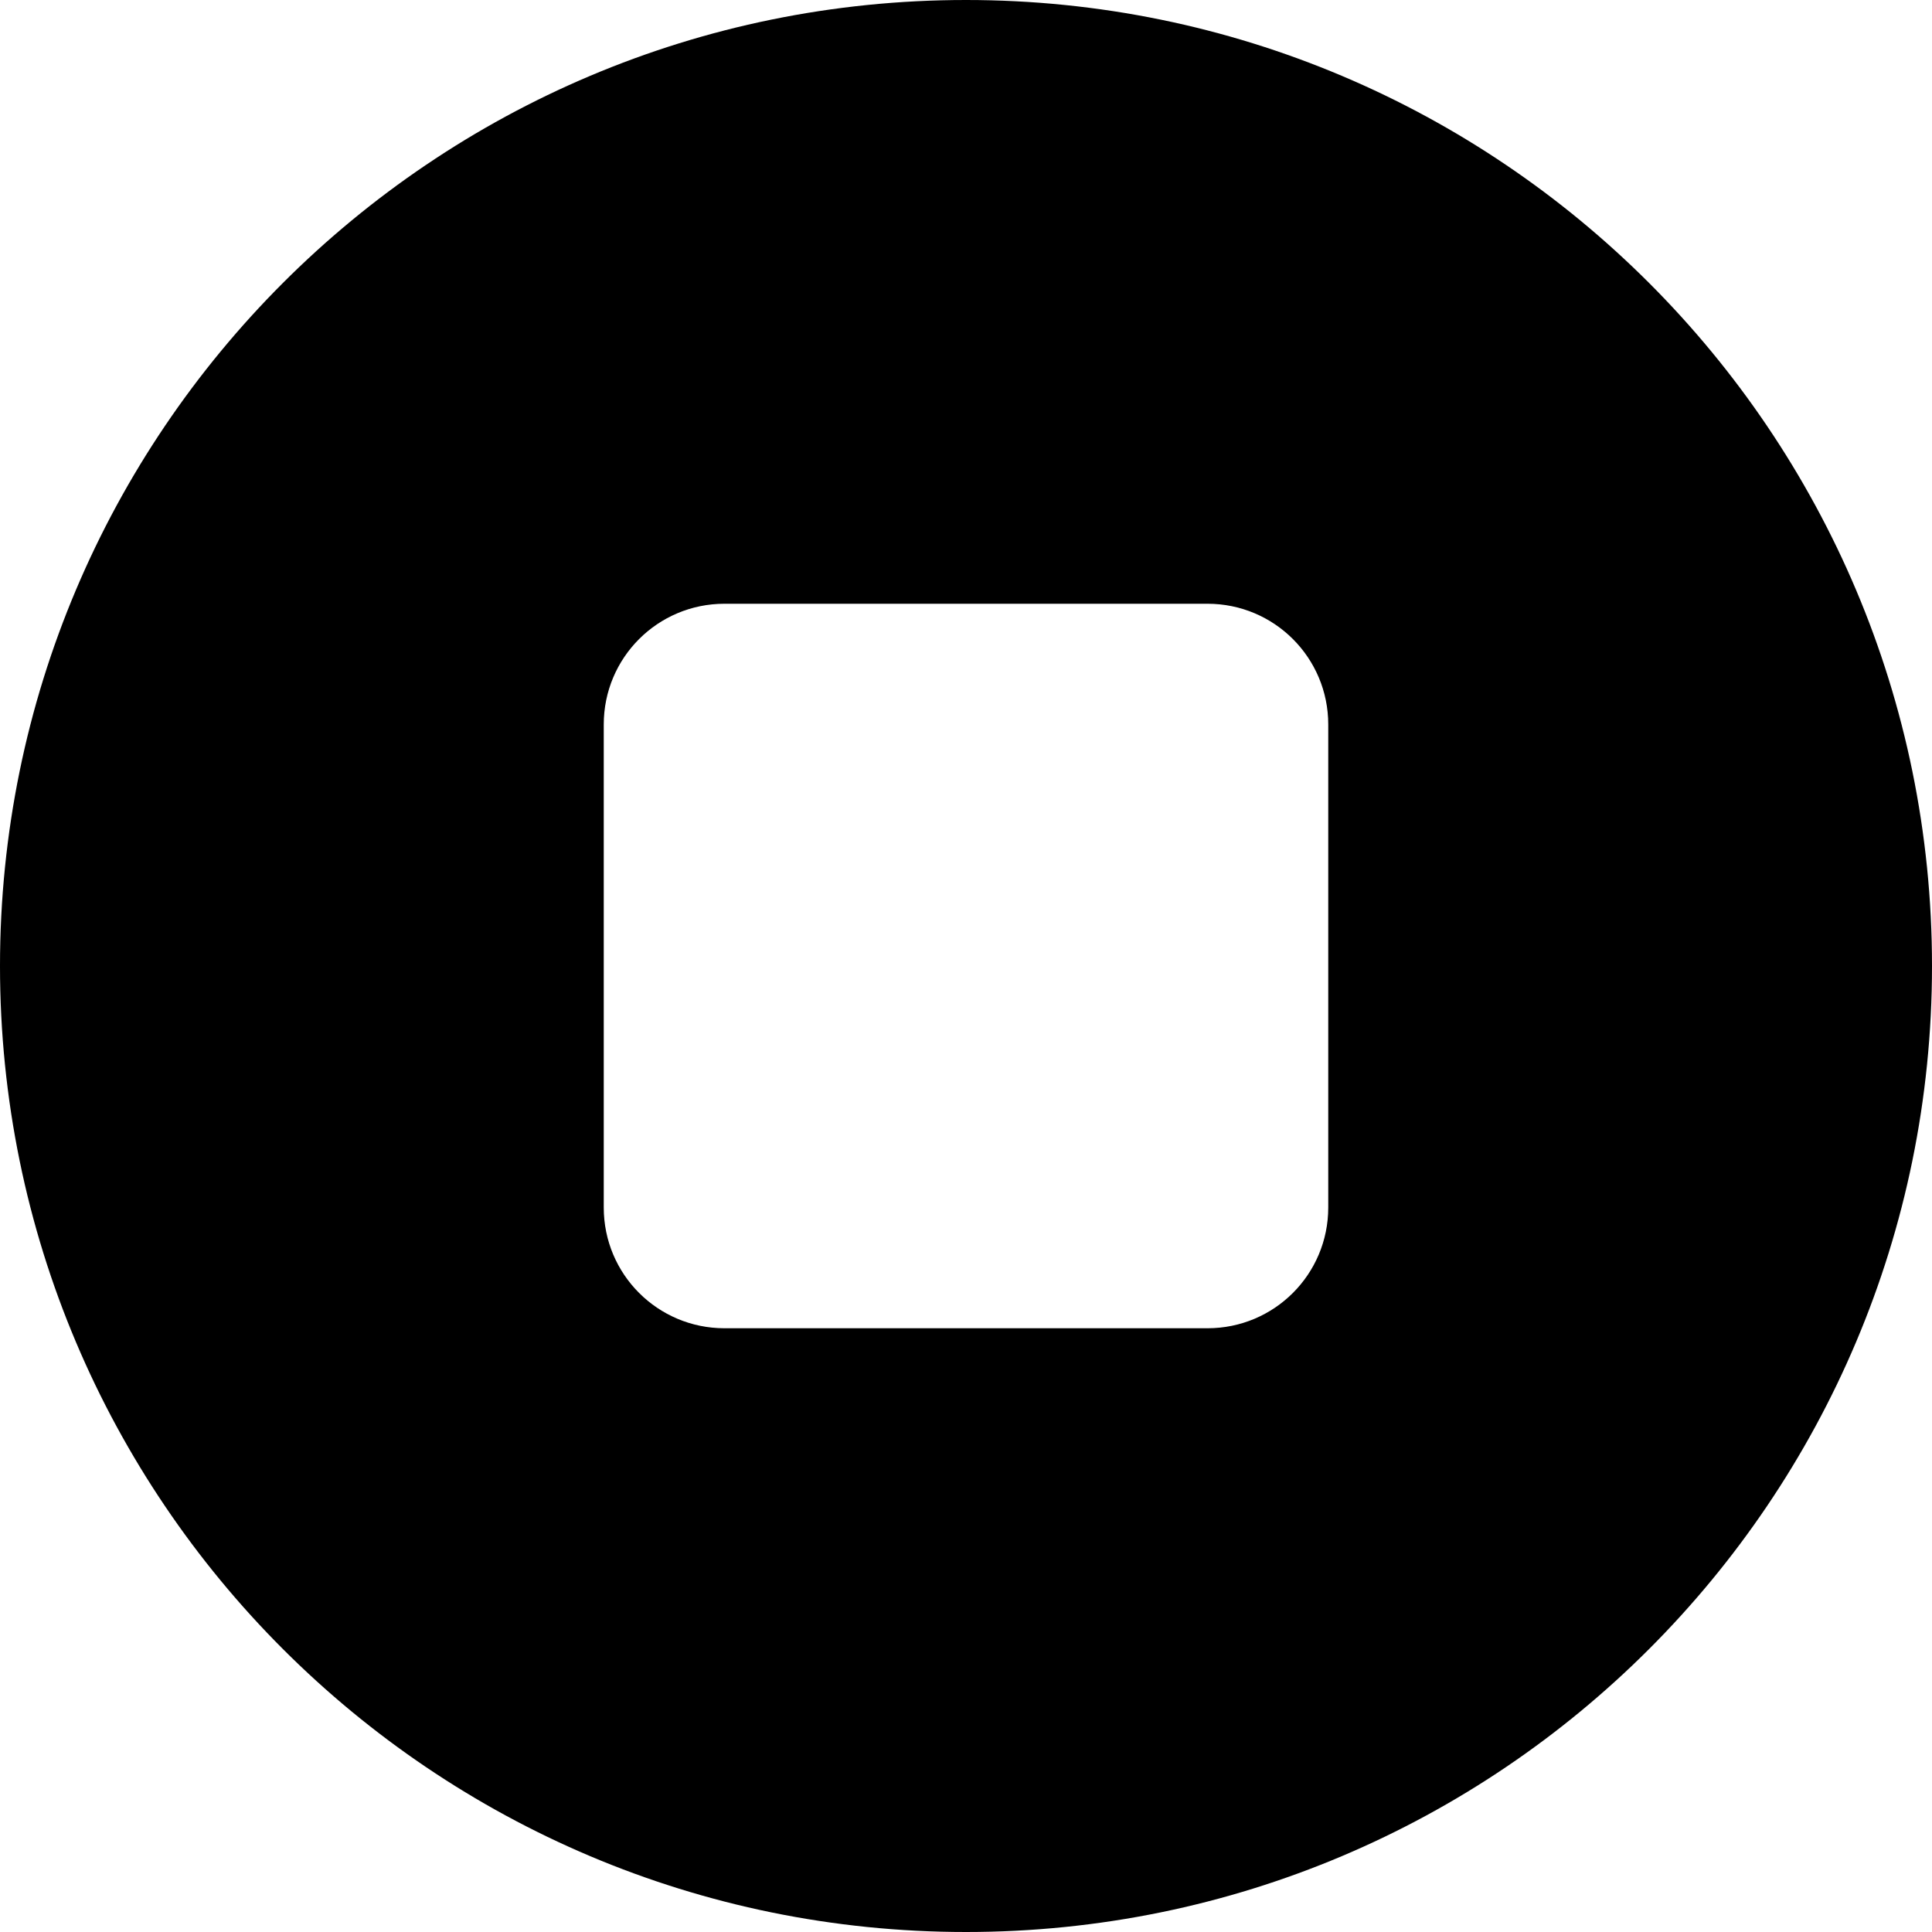
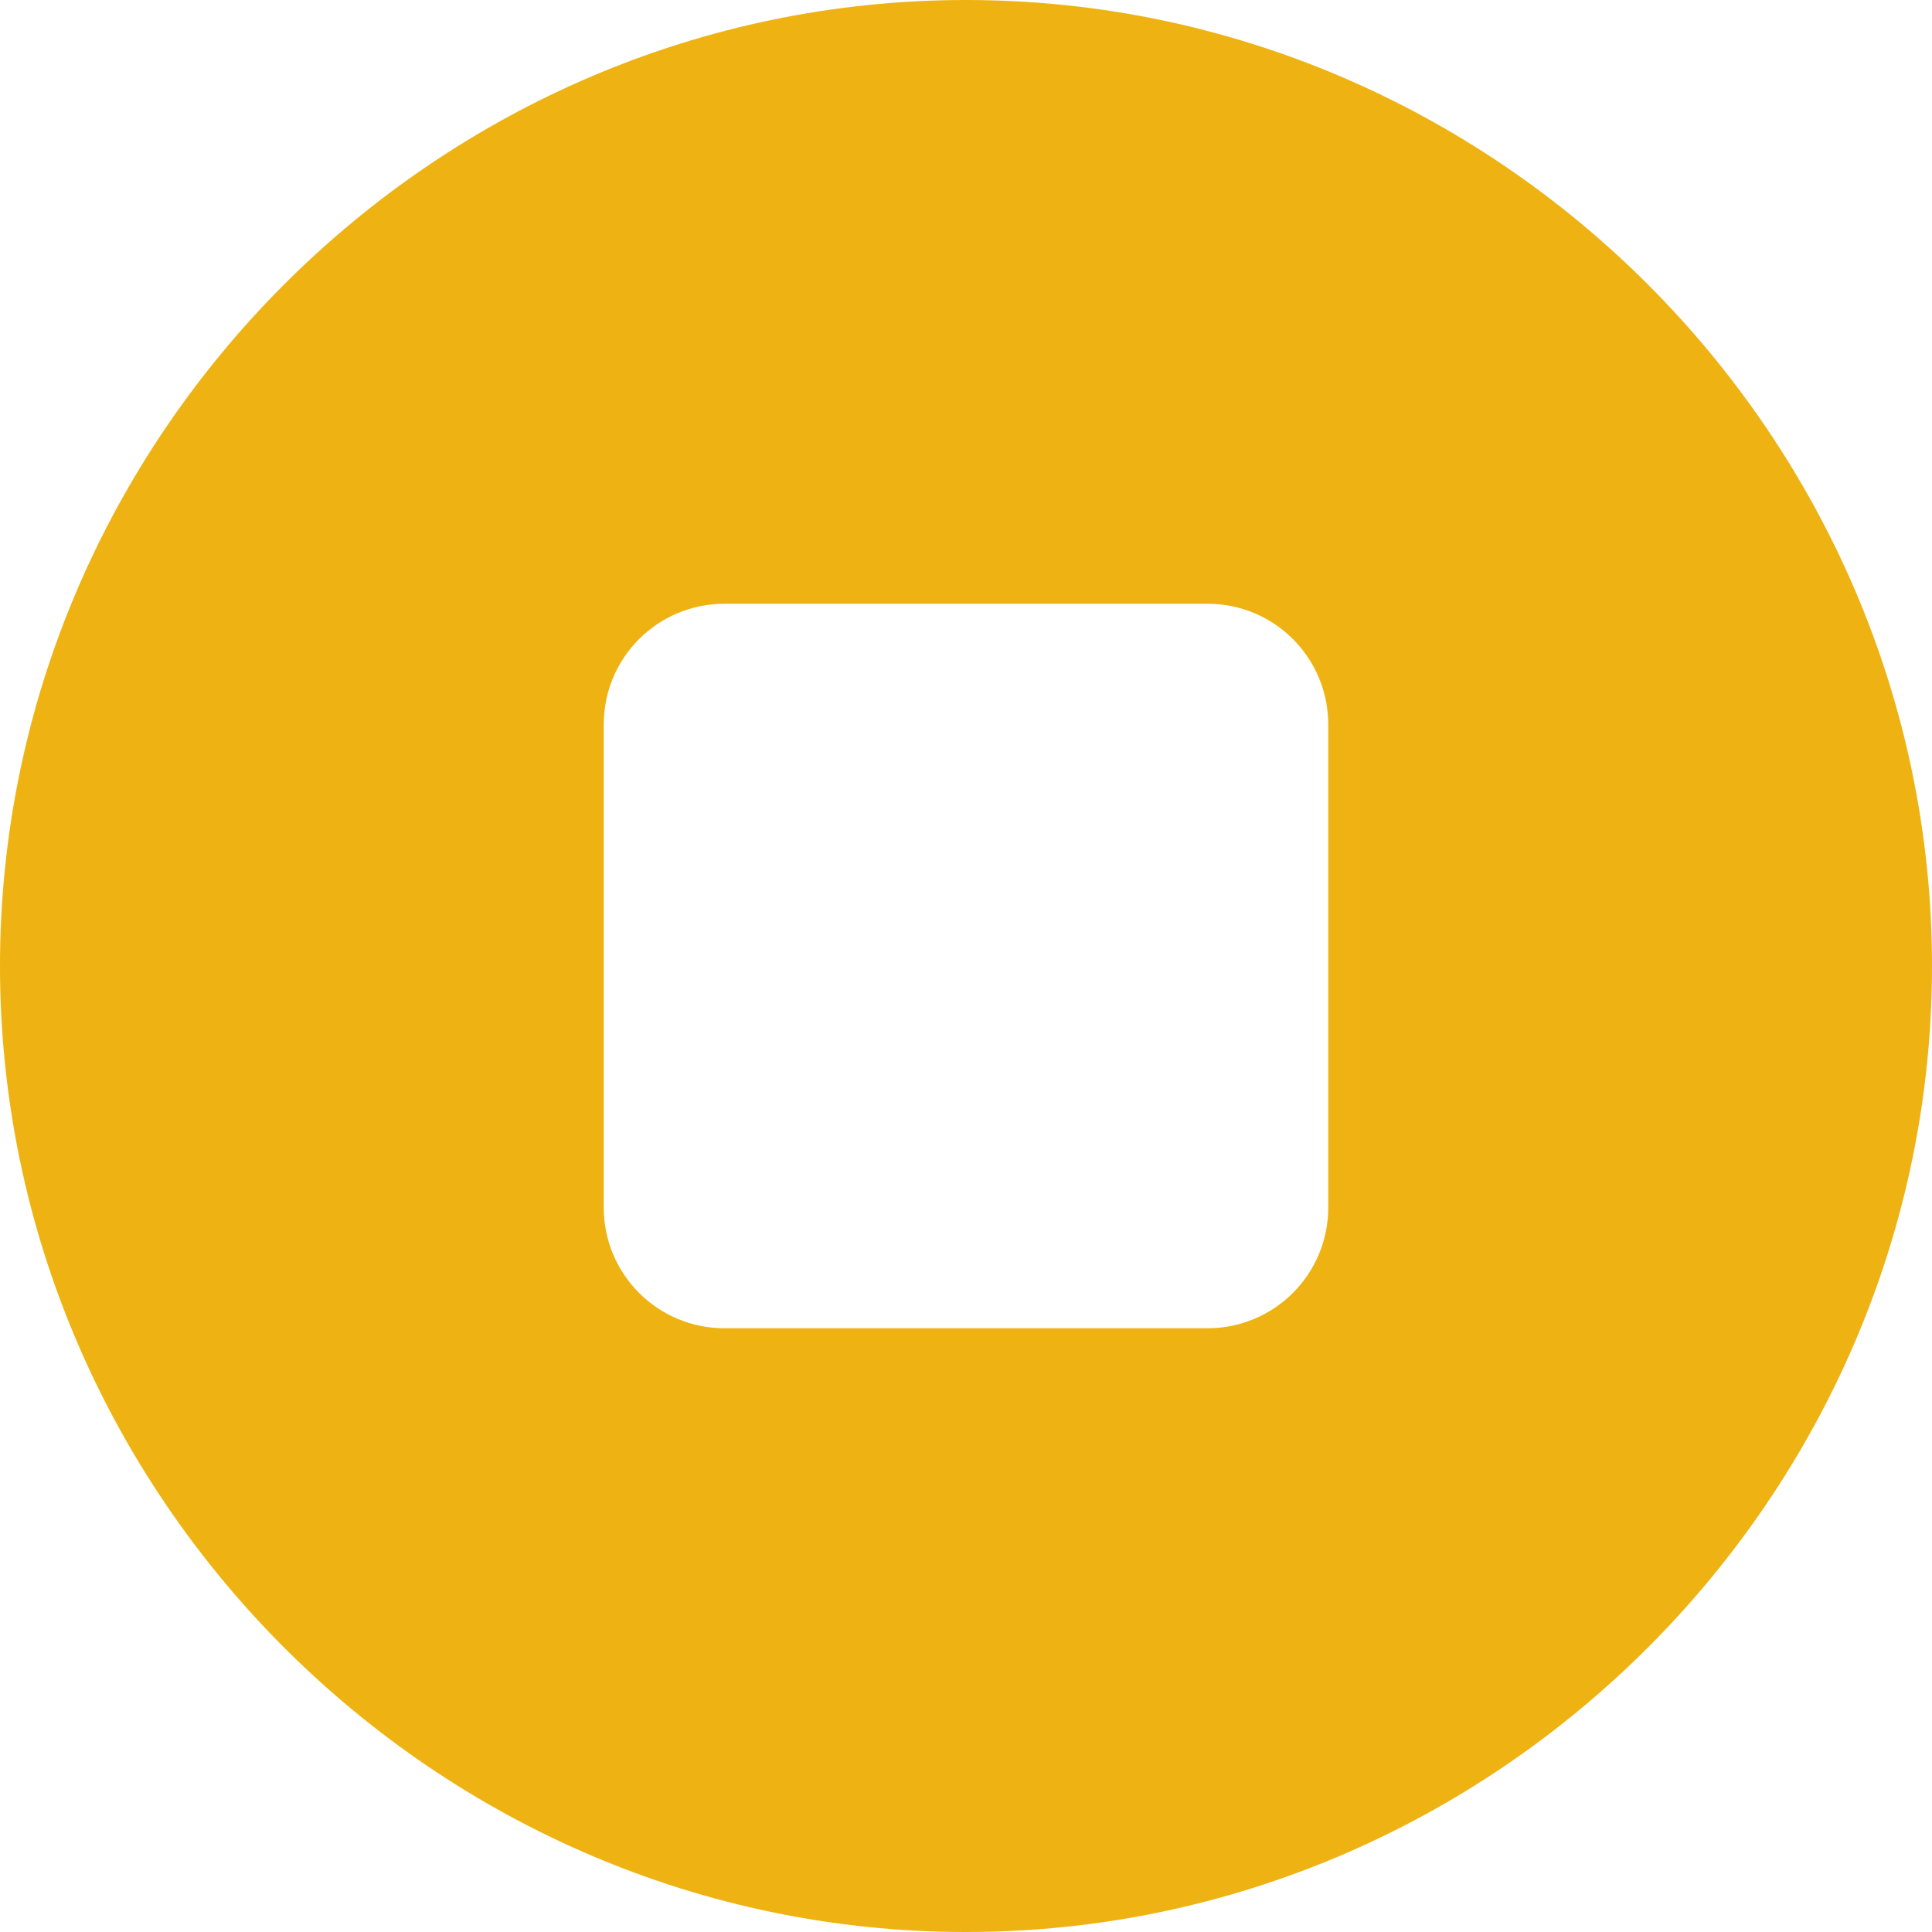
- <svg xmlns="http://www.w3.org/2000/svg" viewBox="0 0 512 512">
-   <path d="M256 512A256 256 0 1 0 256 0a256 256 0 1 0 0 512zM192 160H320c17.7 0 32 14.3 32 32V320c0 17.7-14.3 32-32 32H192c-17.7 0-32-14.3-32-32V192c0-17.7 14.3-32 32-32z" />
+ <svg xmlns="http://www.w3.org/2000/svg" width="100%" height="100%" viewBox="0 0 512 512" version="1.1" xml:space="preserve" style="fill-rule:evenodd;clip-rule:evenodd;stroke-linejoin:round;stroke-miterlimit:2;">
+   <path d="M256,512C396.437,512 512,396.437 512,256C512,115.563 396.437,0 256,0C115.563,0 -0,115.563 0,256C0,396.437 115.563,512 256,512ZM192,160L320,160C337.7,160 352,174.3 352,192L352,320C352,337.7 337.7,352 320,352L192,352C174.3,352 160,337.7 160,320L160,192C160,174.3 174.3,160 192,160Z" style="fill:rgb(238,179,18);fill-rule:nonzero;" />
</svg>
